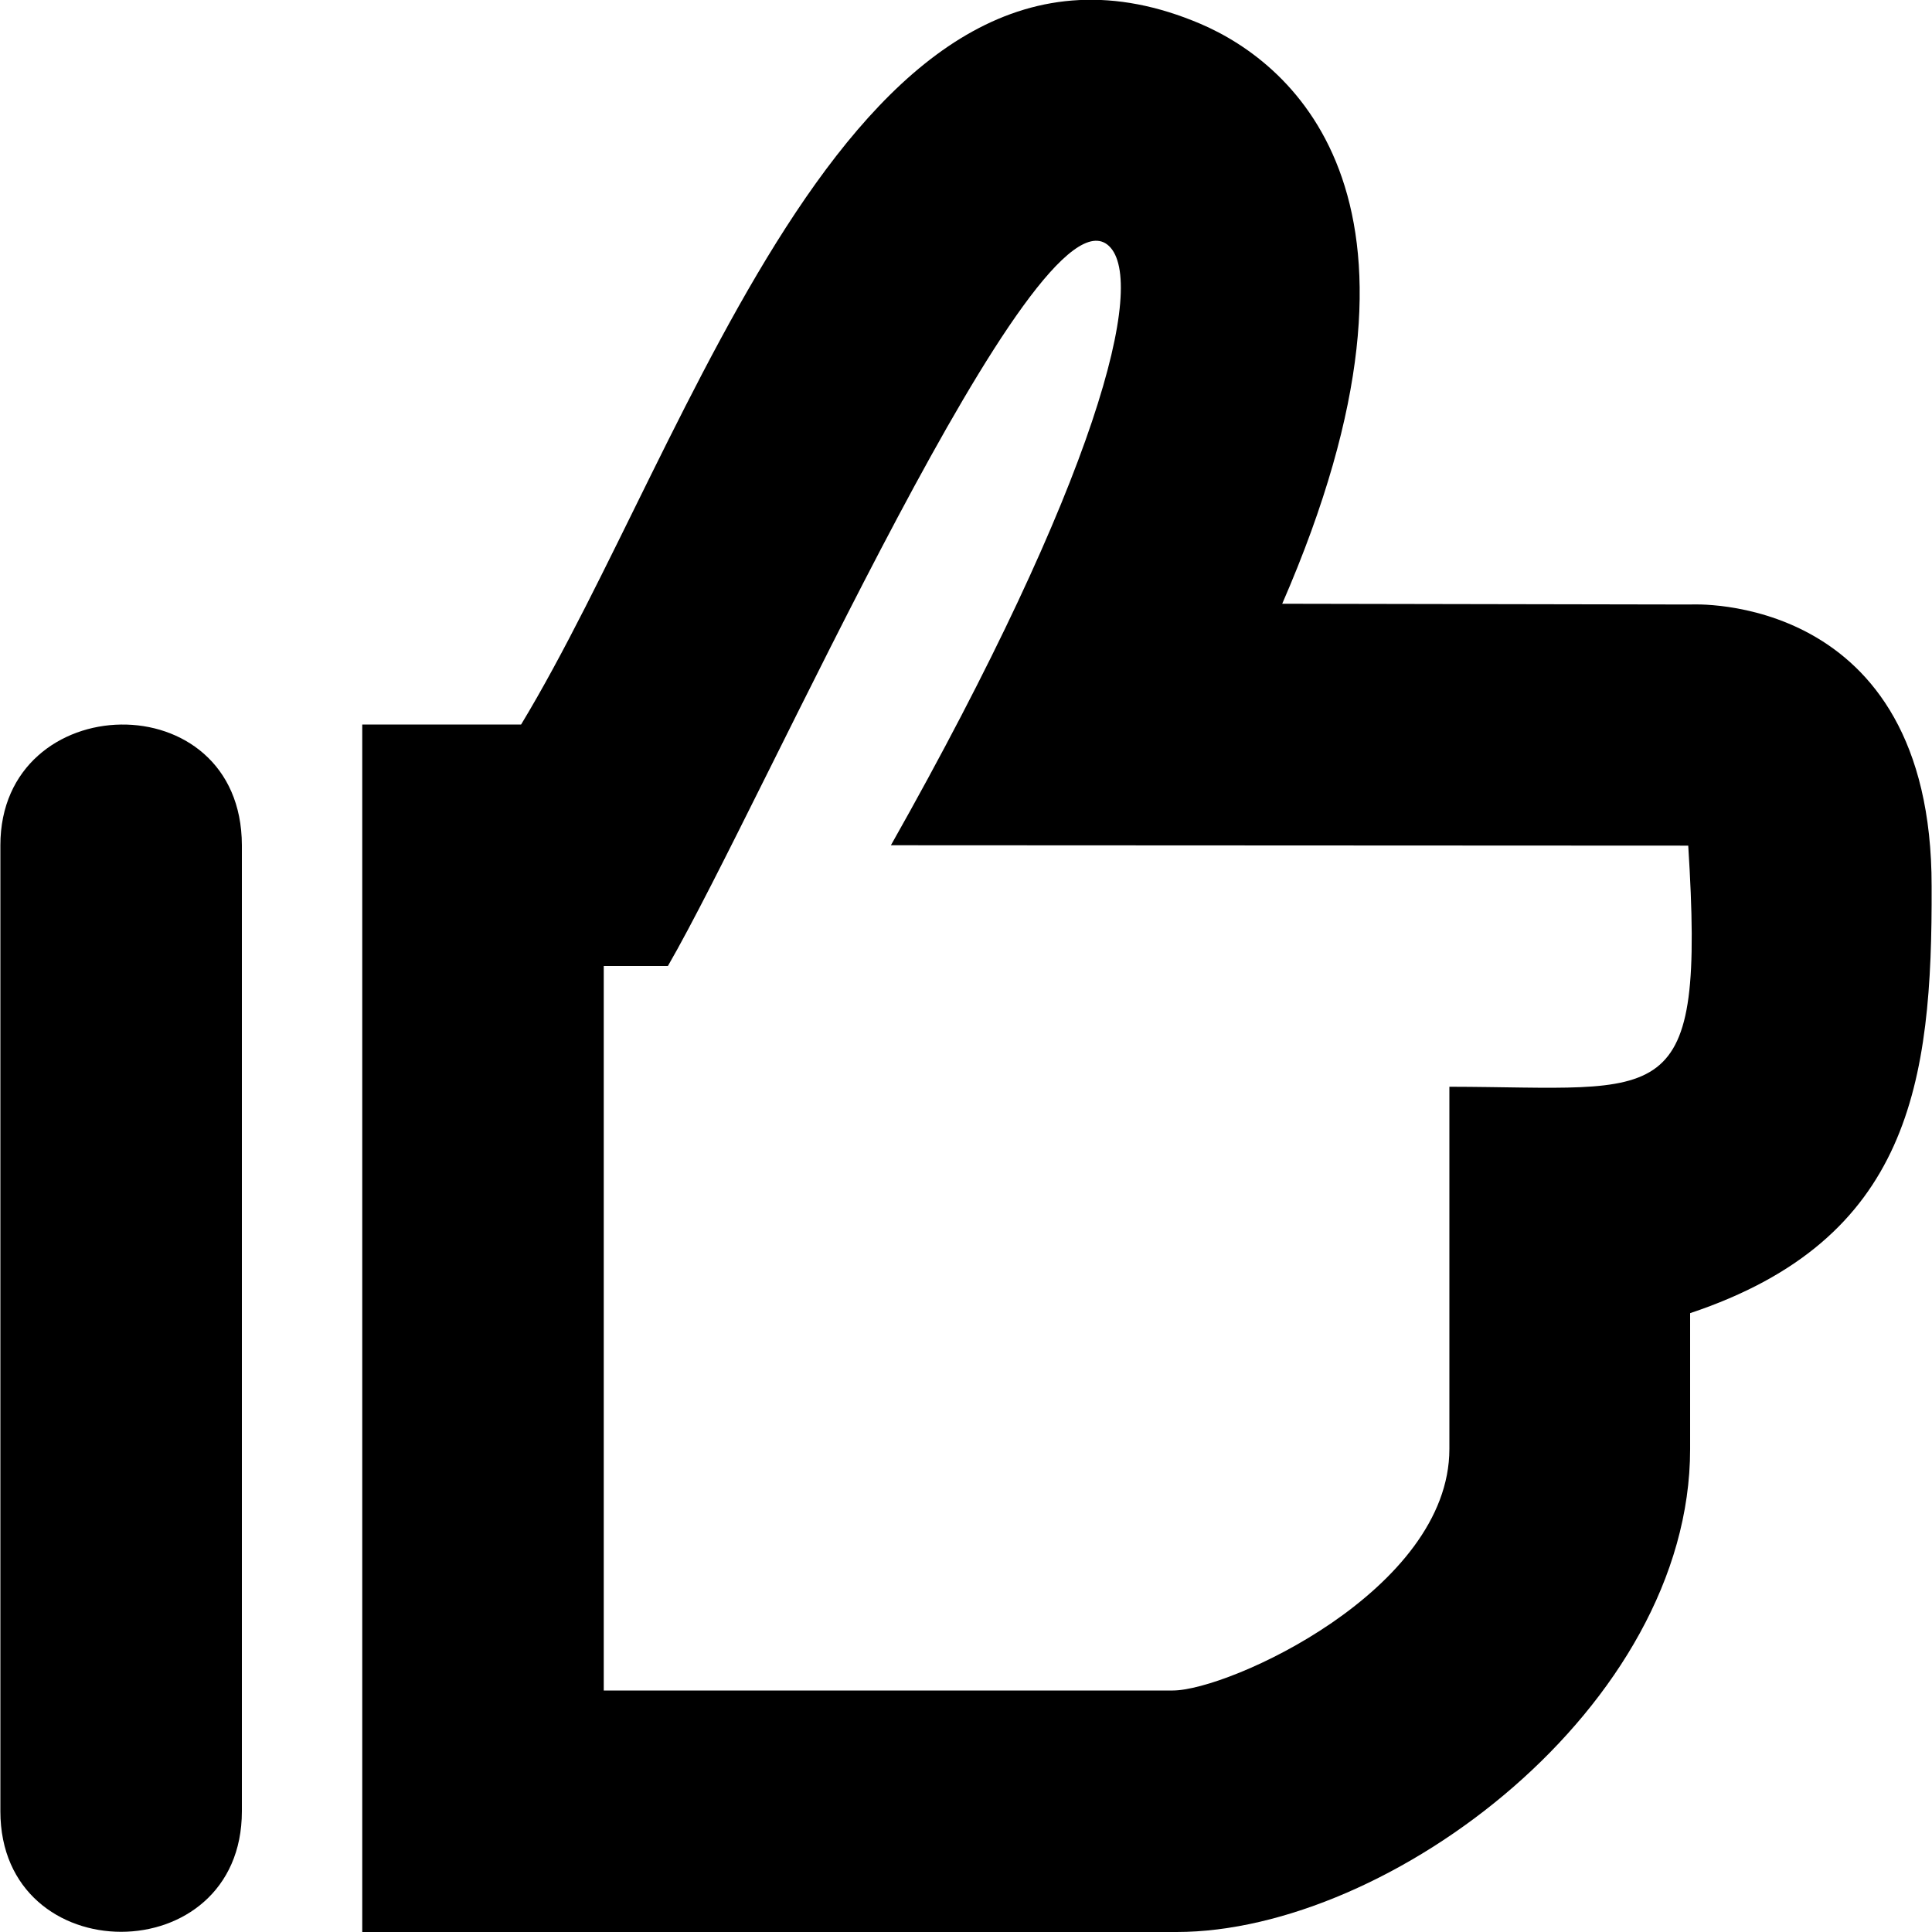
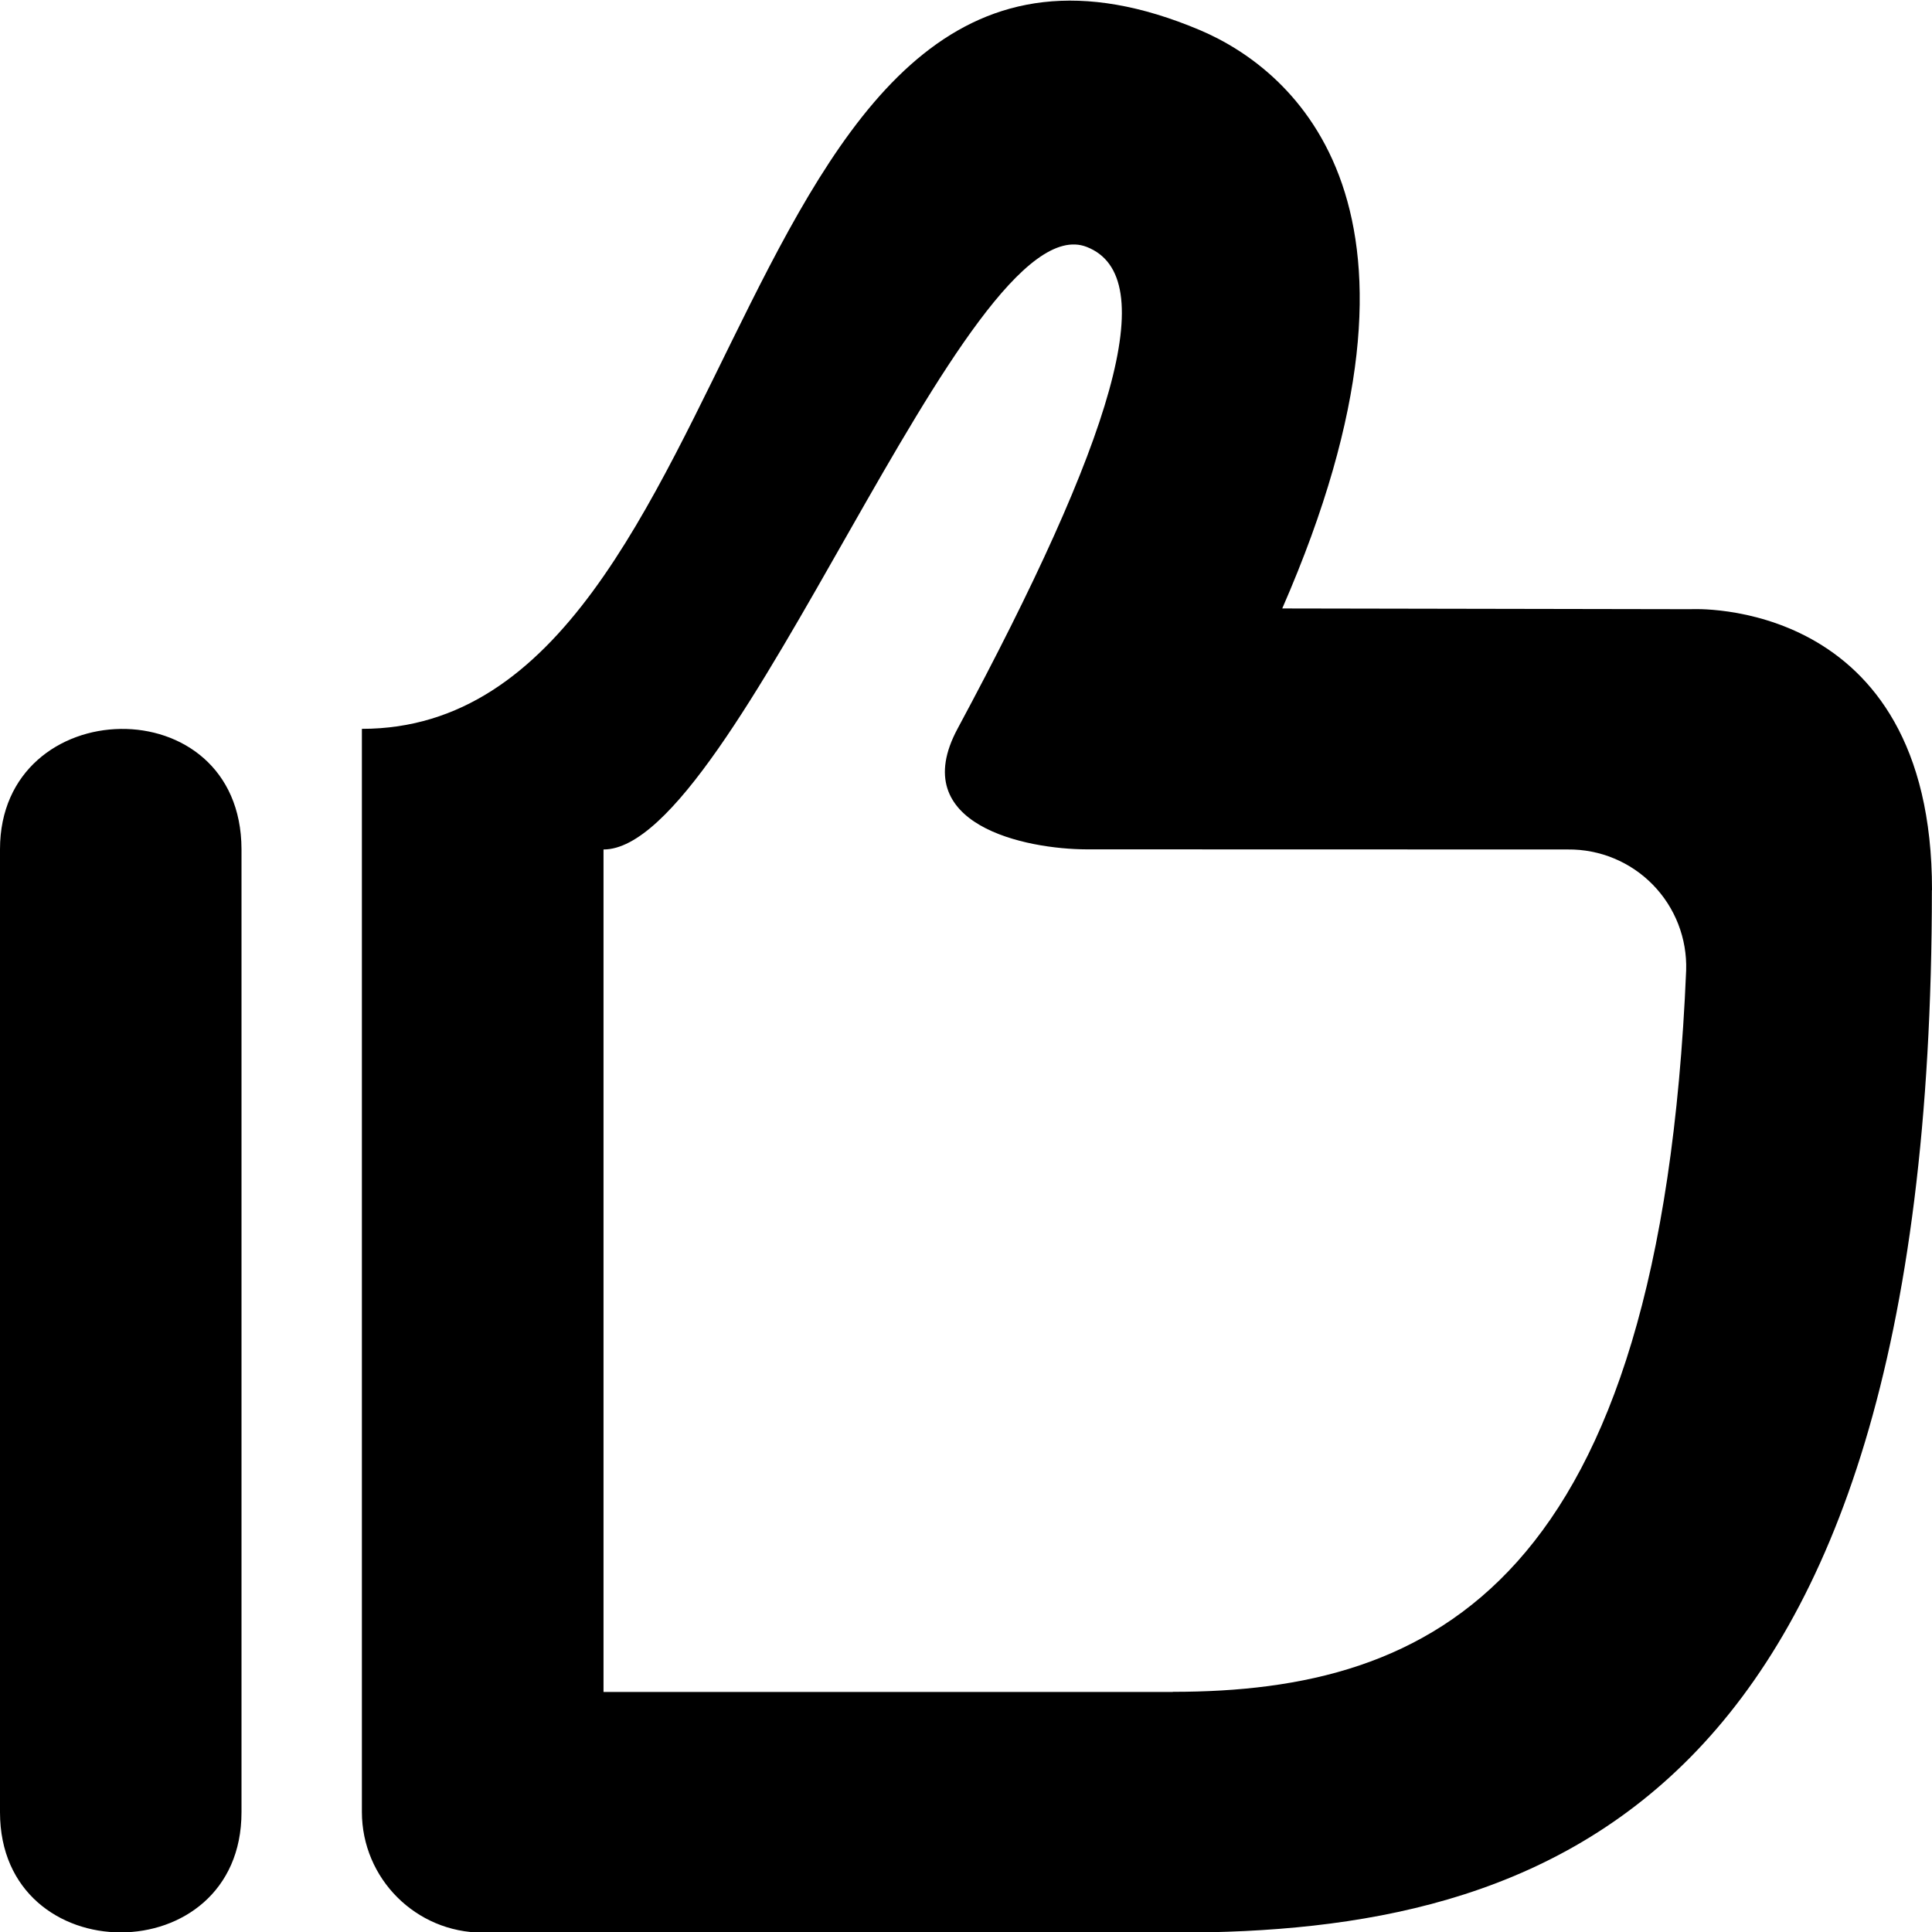
- <svg xmlns="http://www.w3.org/2000/svg" viewBox="0 0 512 512">
-   <path class="lexicon-icon-outline thumbs-up-thumb-border" d="M511.9,234.9c0.1-78.4-63.9-74.7-63.9-74.7L339.8,160c46.4-106.6,3.1-143.1-21.7-153.7c-91.5-38.9-134.4,110.3-180,185.7H96v320h215.8c56.4,0,136.1-59.7,136.1-128v-36C506.3,328.5,512.1,286.9,511.9,234.9z M384.1,288v96c0,37.4-58.5,64-73.3,64H160V256h17c25.5-44.1,97.7-209,116.9-190.8c10.1,9.6-2.9,61.6-57.8,158.8l211.3,0.1C451.9,295.6,441.5,288.1,384.1,288z" />
-   <path class="lexicon-icon-outline thumbs-up-cuff" d="M0.1,224v256c0,42.6,64,42.6,64,0V224C64,180.5,0.1,182.2,0.1,224z" />
+ <svg xmlns="http://www.w3.org/2000/svg" viewBox="0 0 16 16">
+   <path class="lexicon-icon-outline" d="M16 7.372c.002-2.442-1.998-2.327-1.998-2.327l-3.383-.006c1.45-3.32.097-4.458-.678-4.788-3.96-1.678-3.662 5.785-6.944 5.785v8.969a1 1 0 0 0 1 1h5.747c3.009 0 6.255-.997 6.255-8.633Zm-6.288 6.64H4.998V7.035C6.1 7.036 8 1.653 9 2.045c.63.246.22 1.59-1.07 3.99-.43.8.57.998 1.07.999l3.984.001a.97.97 0 0 1 .98 1.002c-.214 5.089-2.098 5.974-4.25 5.974ZM0 7.033v7.975c0 1.327 2 1.327 2 0V7.033c-.003-1.355-2-1.302-2 0Z" />
</svg>
